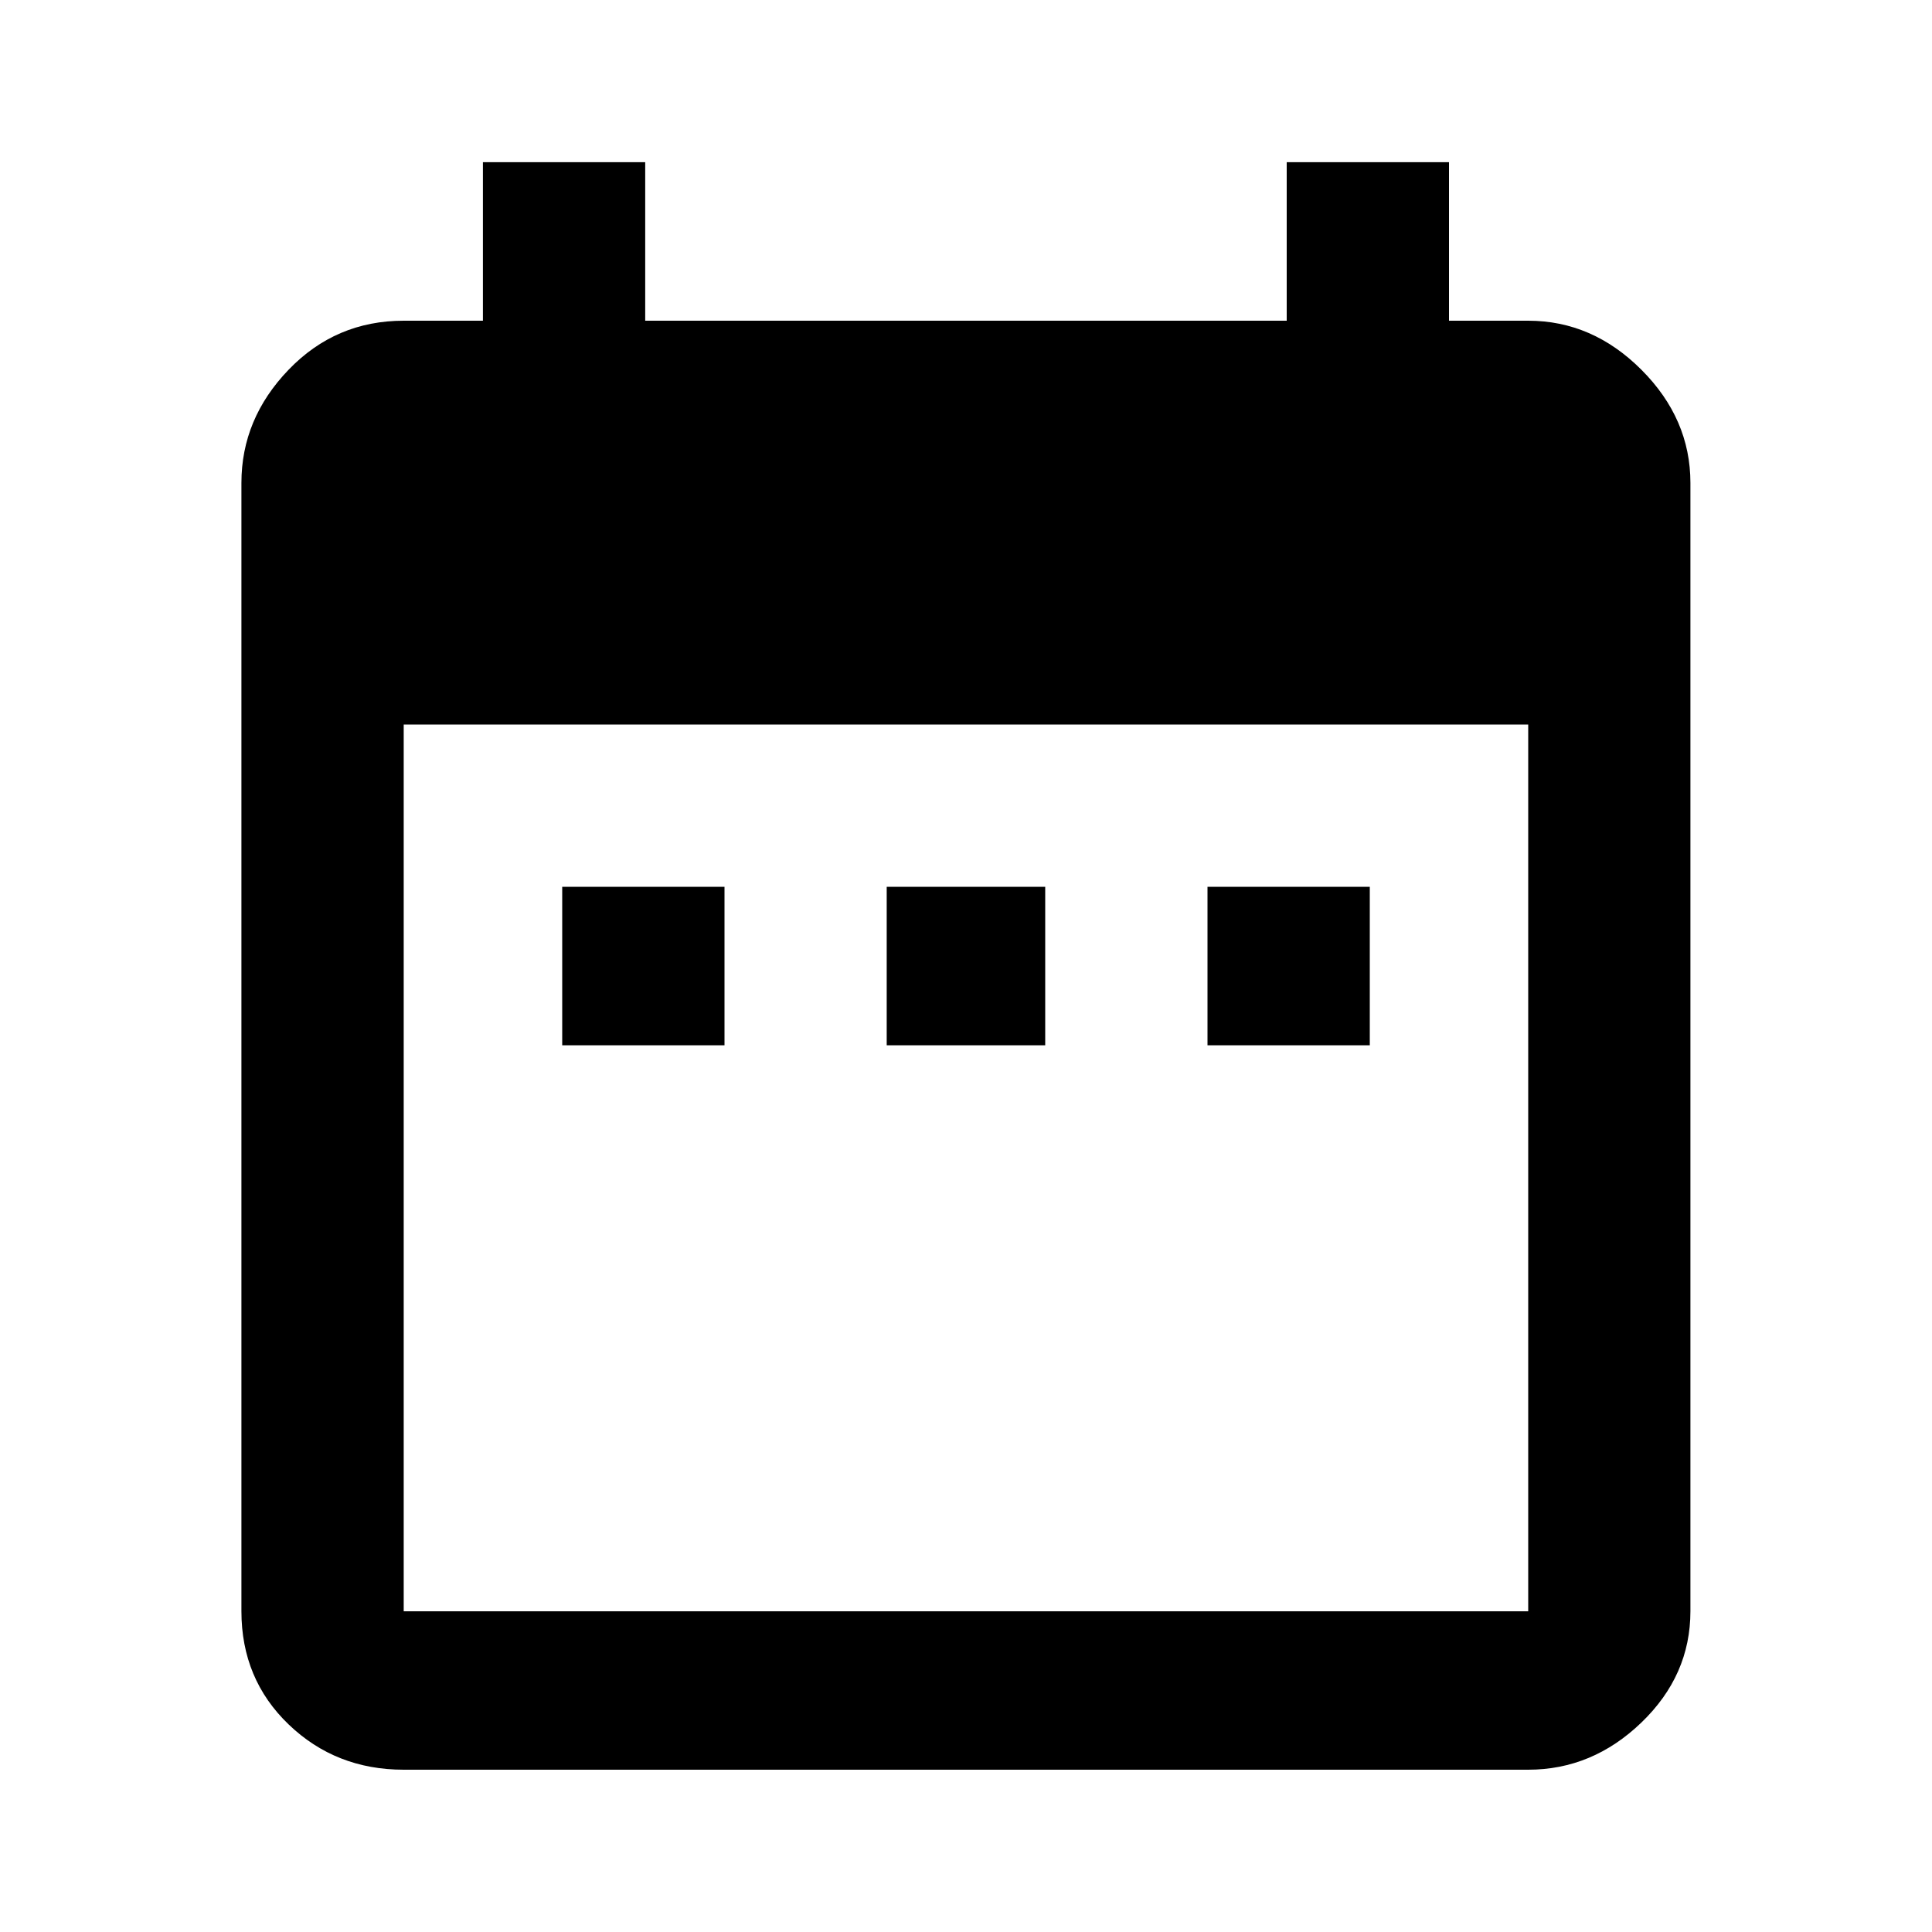
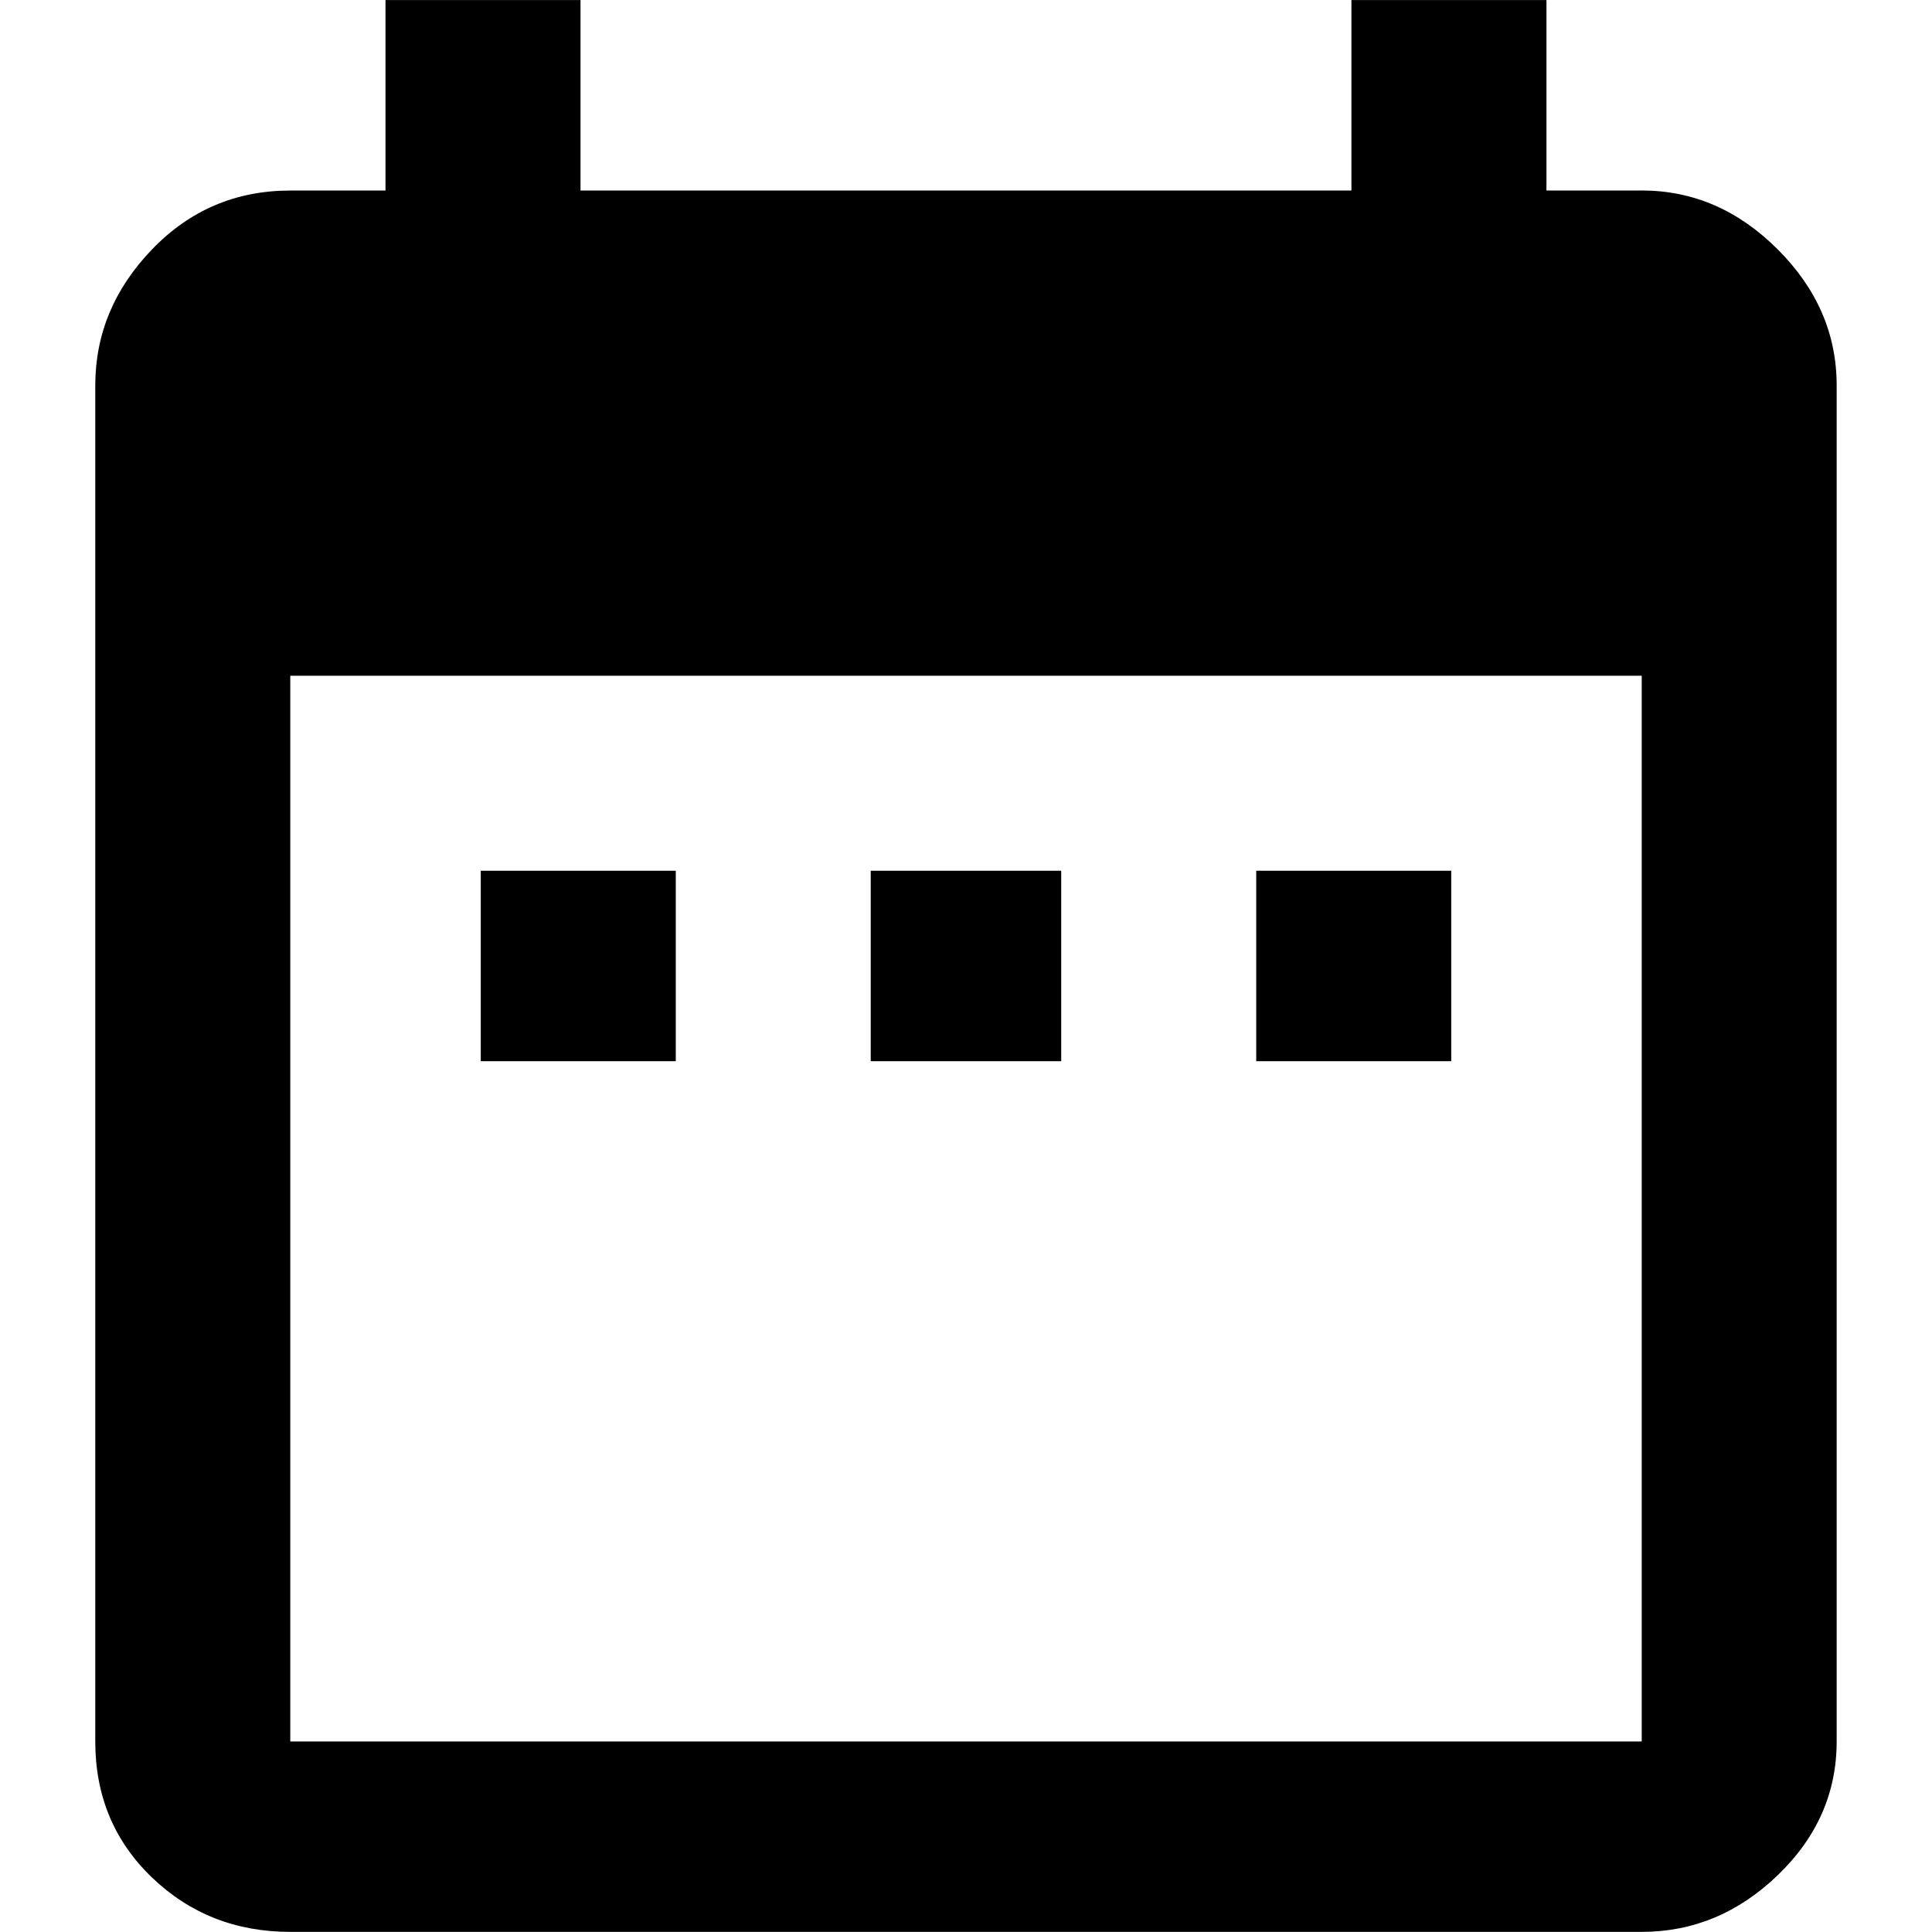
- <svg xmlns="http://www.w3.org/2000/svg" version="1.1" width="24" height="24" viewBox="0 0 24 24">
-   <path d="M18.984 20.016v-11.016h-13.969v11.016h13.969zM18.984 3.984q0.797 0 1.406 0.609t0.609 1.406v14.016q0 0.797-0.609 1.383t-1.406 0.586h-13.969q-0.844 0-1.43-0.563t-0.586-1.406v-14.016q0-0.797 0.586-1.406t1.43-0.609h0.984v-1.969h2.016v1.969h7.969v-1.969h2.016v1.969h0.984zM17.016 11.016v1.969h-2.016v-1.969h2.016zM12.984 11.016v1.969h-1.969v-1.969h1.969zM9 11.016v1.969h-2.016v-1.969h2.016z" />
+ <svg xmlns="http://www.w3.org/2000/svg" version="1.1" width="32" height="32" viewBox="0 0 32 32">
+   <path d="M27.192 28.844v-17.652h-22.384v17.652h22.384zM27.192 3.155q1.277 0 2.253 0.976t0.976 2.253v22.459q0 1.277-0.976 2.216t-2.253 0.939h-22.384q-1.352 0-2.291-0.901t-0.939-2.253v-22.459q0-1.277 0.939-2.253t2.291-0.976h1.577v-3.155h3.23v3.155h12.769v-3.155h3.23v3.155h1.577zM24.037 14.422v3.155h-3.23v-3.155h3.23zM17.577 14.422v3.155h-3.155v-3.155h3.155zM11.193 14.422v3.155h-3.23v-3.155h3.23z" />
</svg>
